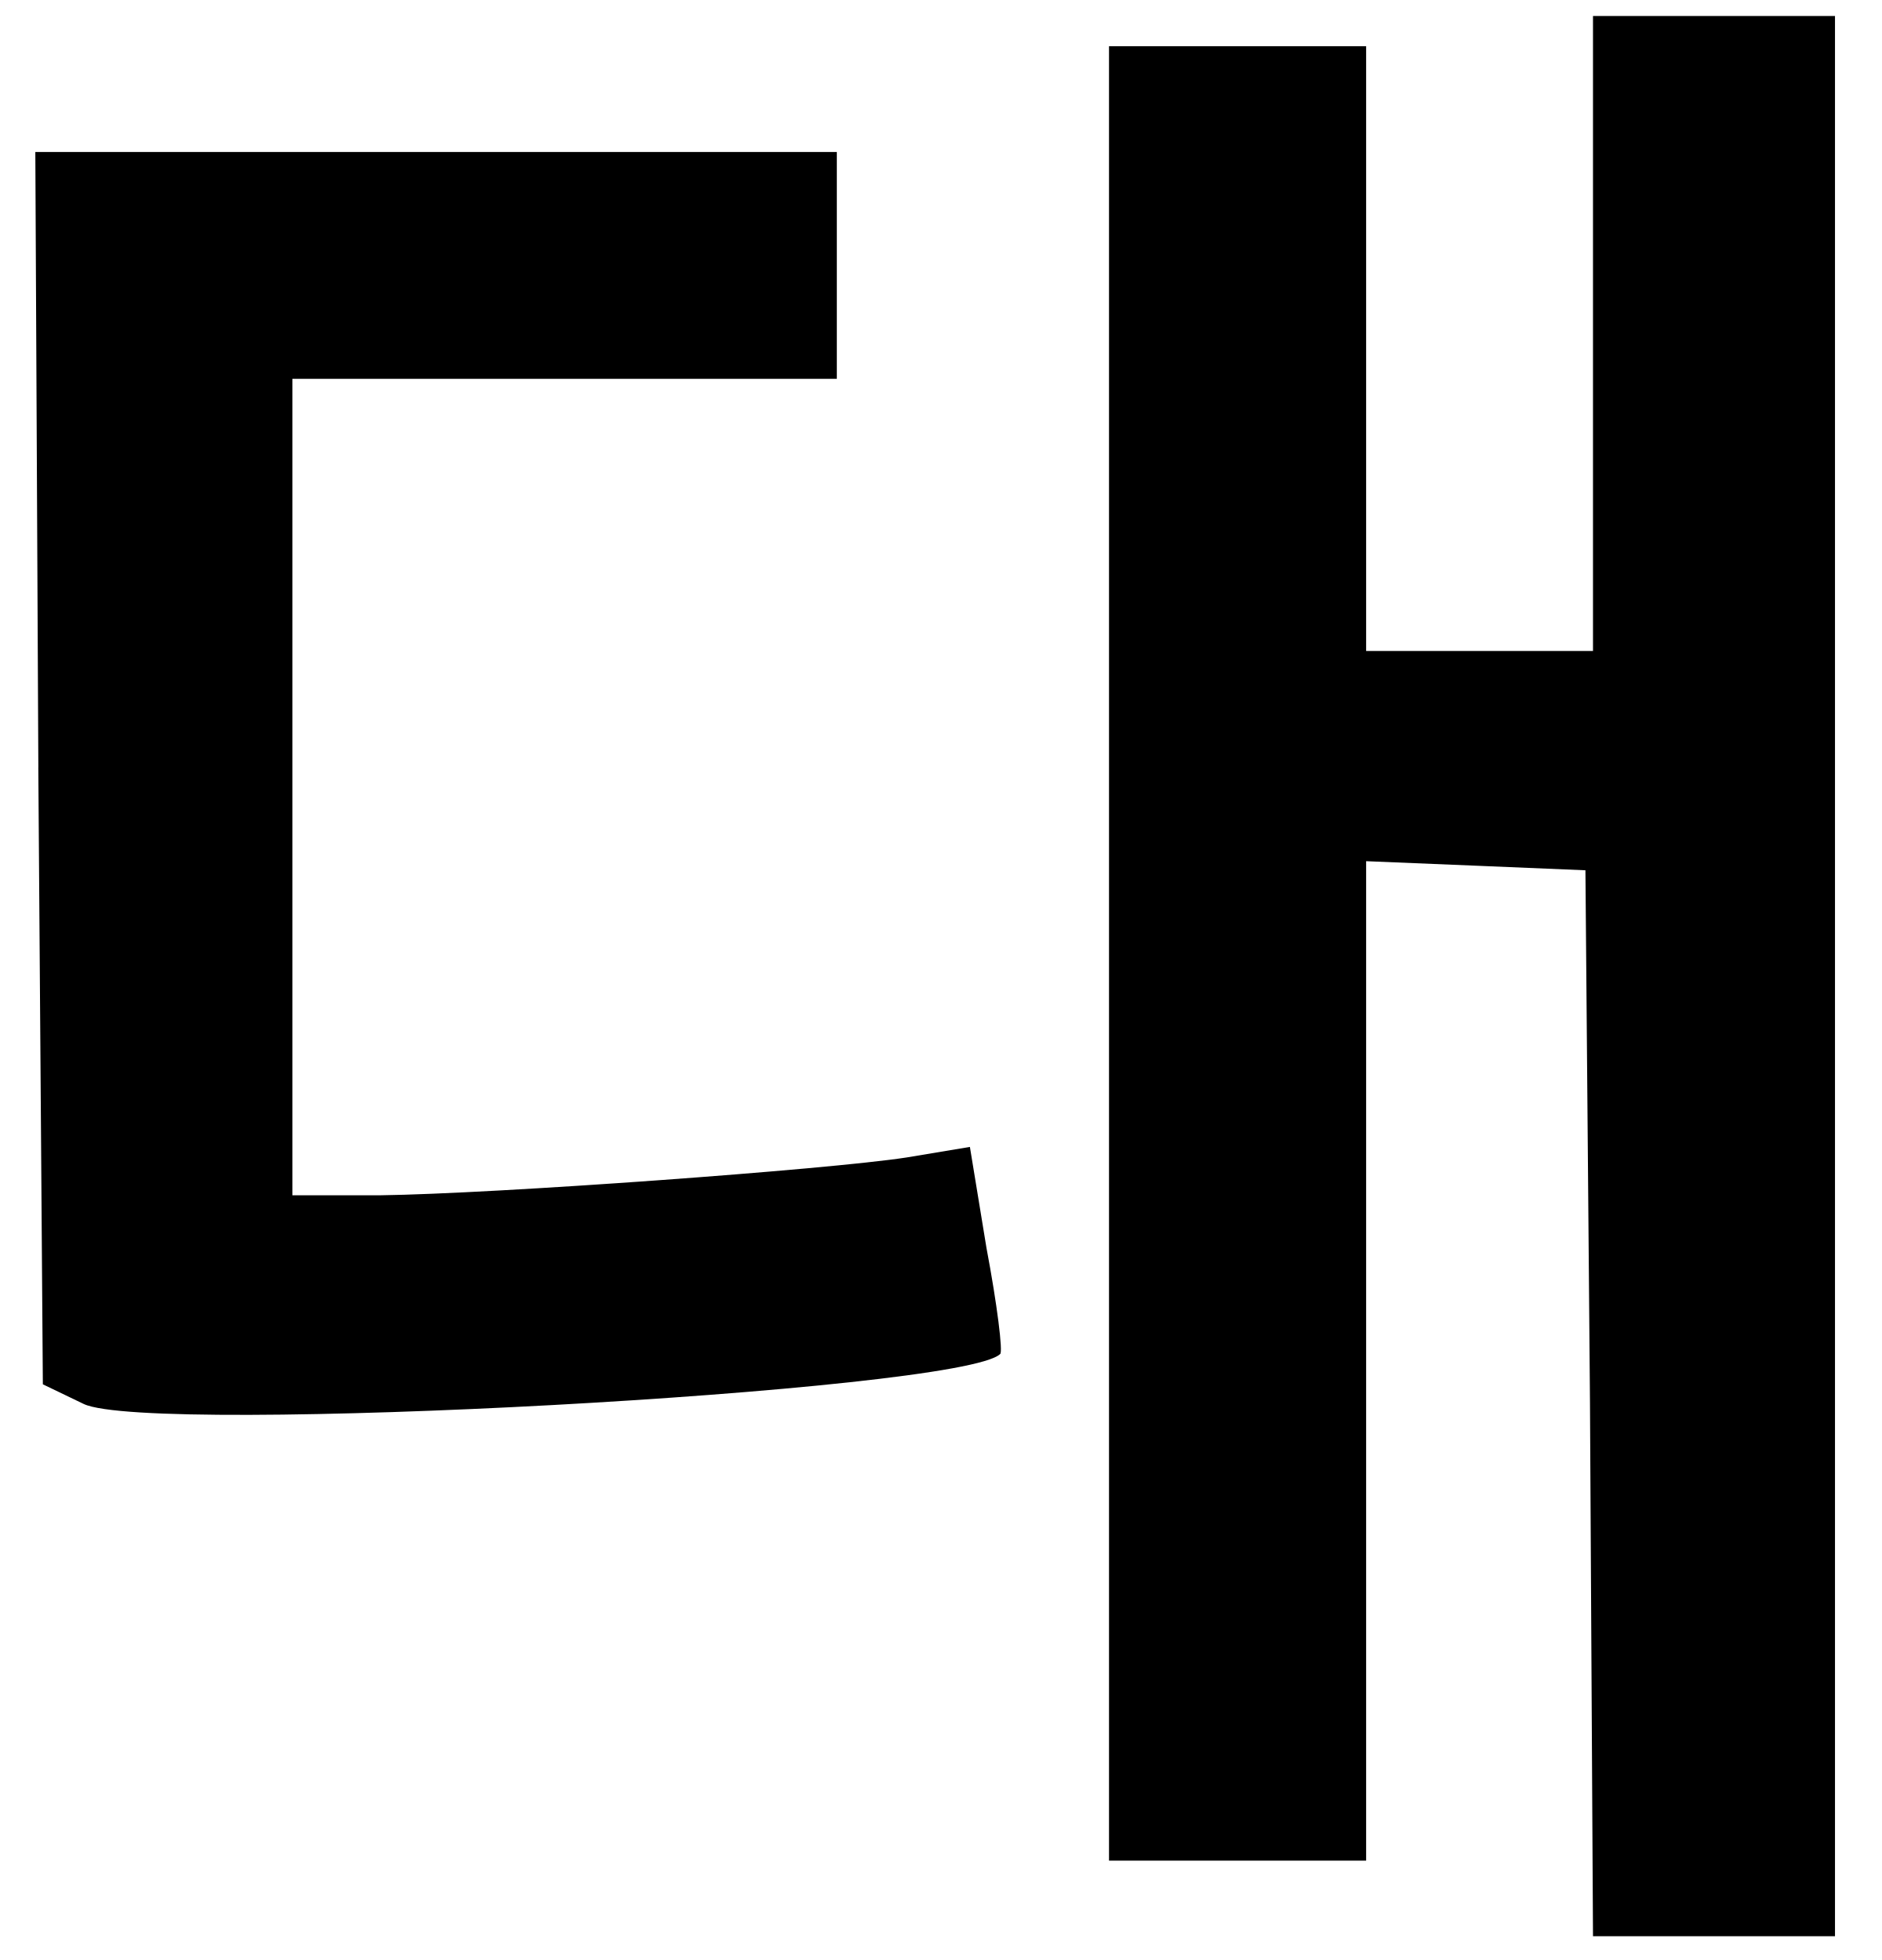
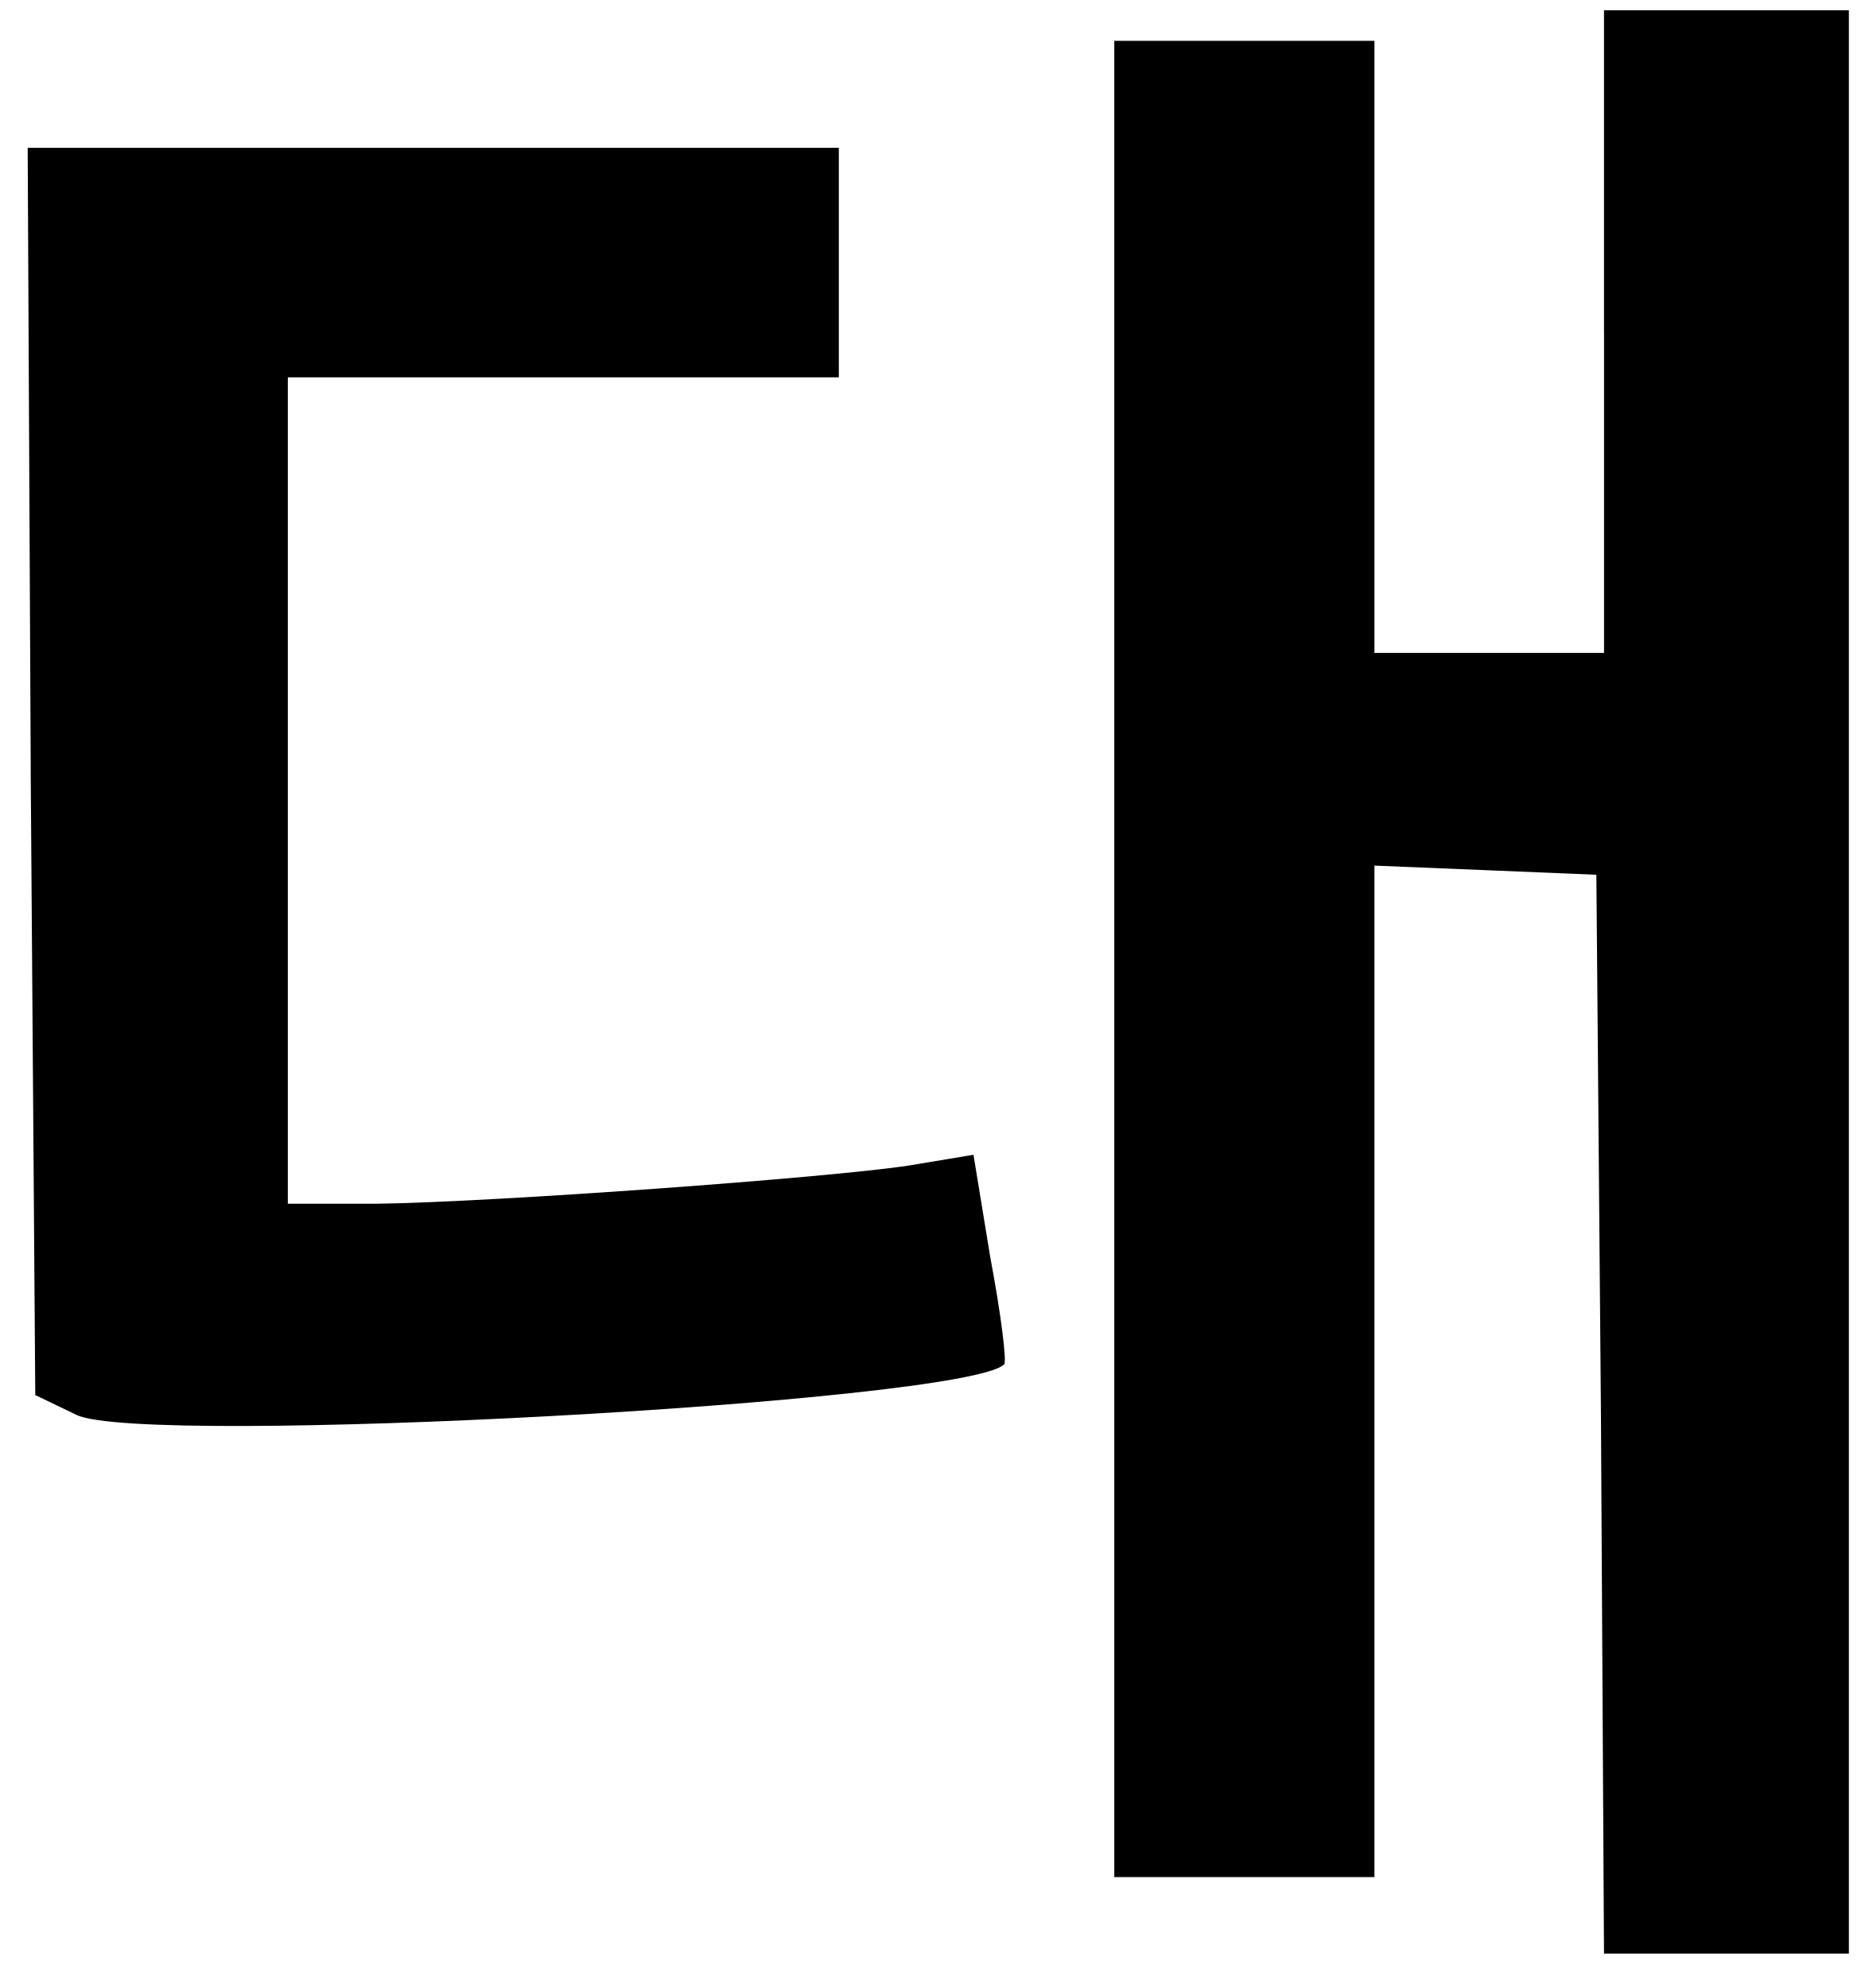
- <svg xmlns="http://www.w3.org/2000/svg" width="480" height="500" preserveAspectRatio="xMidYMid meet" version="1.0">
+ <svg xmlns="http://www.w3.org/2000/svg" width="470" height="500" preserveAspectRatio="xMidYMid meet" version="1.0">
  <g class="layer">
-     <path d="m406.29,85.07l0,81l-28.93,0l-28.93,0l0,-77.14l0,-77.14l-32.79,0l-32.79,0l0,231.43l0,231.43l32.79,0l32.79,0l0,-127.29l0,-127.67l28.16,1.16l27.77,1.16l1.16,135.77l0.77,136.16l30.86,0l30.86,0l0,-244.93l0,-244.93l-30.86,0l-30.86,0l0,81z" id="svg_2" />
-     <path d="m9.77,195.77l1.16,157.37l10.41,5.01c16.97,8.1 223.71,-3.09 233.74,-12.73c0.77,-0.39 -0.77,-12.73 -3.47,-27l-4.24,-25.84l-16.2,2.7c-20.06,3.09 -104.91,9.26 -134.23,9.64l-22.37,0l0,-104.14l0,-104.14l69.43,0l69.43,0l0,-28.93l0,-28.93l-102.21,0l-102.21,0l0.77,156.99z" id="svg_1" />
+     <g id="svg_44">
+       <path d="m7.72,193.84l1.15,157.03l10.39,5c16.93,8.08 223.23,-3.08 233.23,-12.7c0.77,-0.38 -0.77,-12.7 -3.46,-26.94l-4.23,-25.79l-16.16,2.69c-20.01,3.08 -104.69,9.24 -133.94,9.62l-22.32,0l0,-103.92l0,-103.92l69.28,0l69.28,0l0,-28.87l0,-28.87l-101.99,0l-101.99,0l0.77,156.64z" id="svg_35" />
+       <path d="m403.37,83.39l0,80.82l-28.87,0l-28.87,0l0,-76.97l0,-76.97l-32.71,0l-32.71,0l0,230.92l0,230.92l32.71,0l32.71,0l0,-127.01l0,-127.39l28.1,1.15l27.71,1.15l1.15,135.48l0.77,135.86l30.79,0l30.79,0l0,-244.39l0,-244.39l-30.79,0l-30.79,0l0,80.82z" id="svg_28" />
+     </g>
  </g>
</svg>
